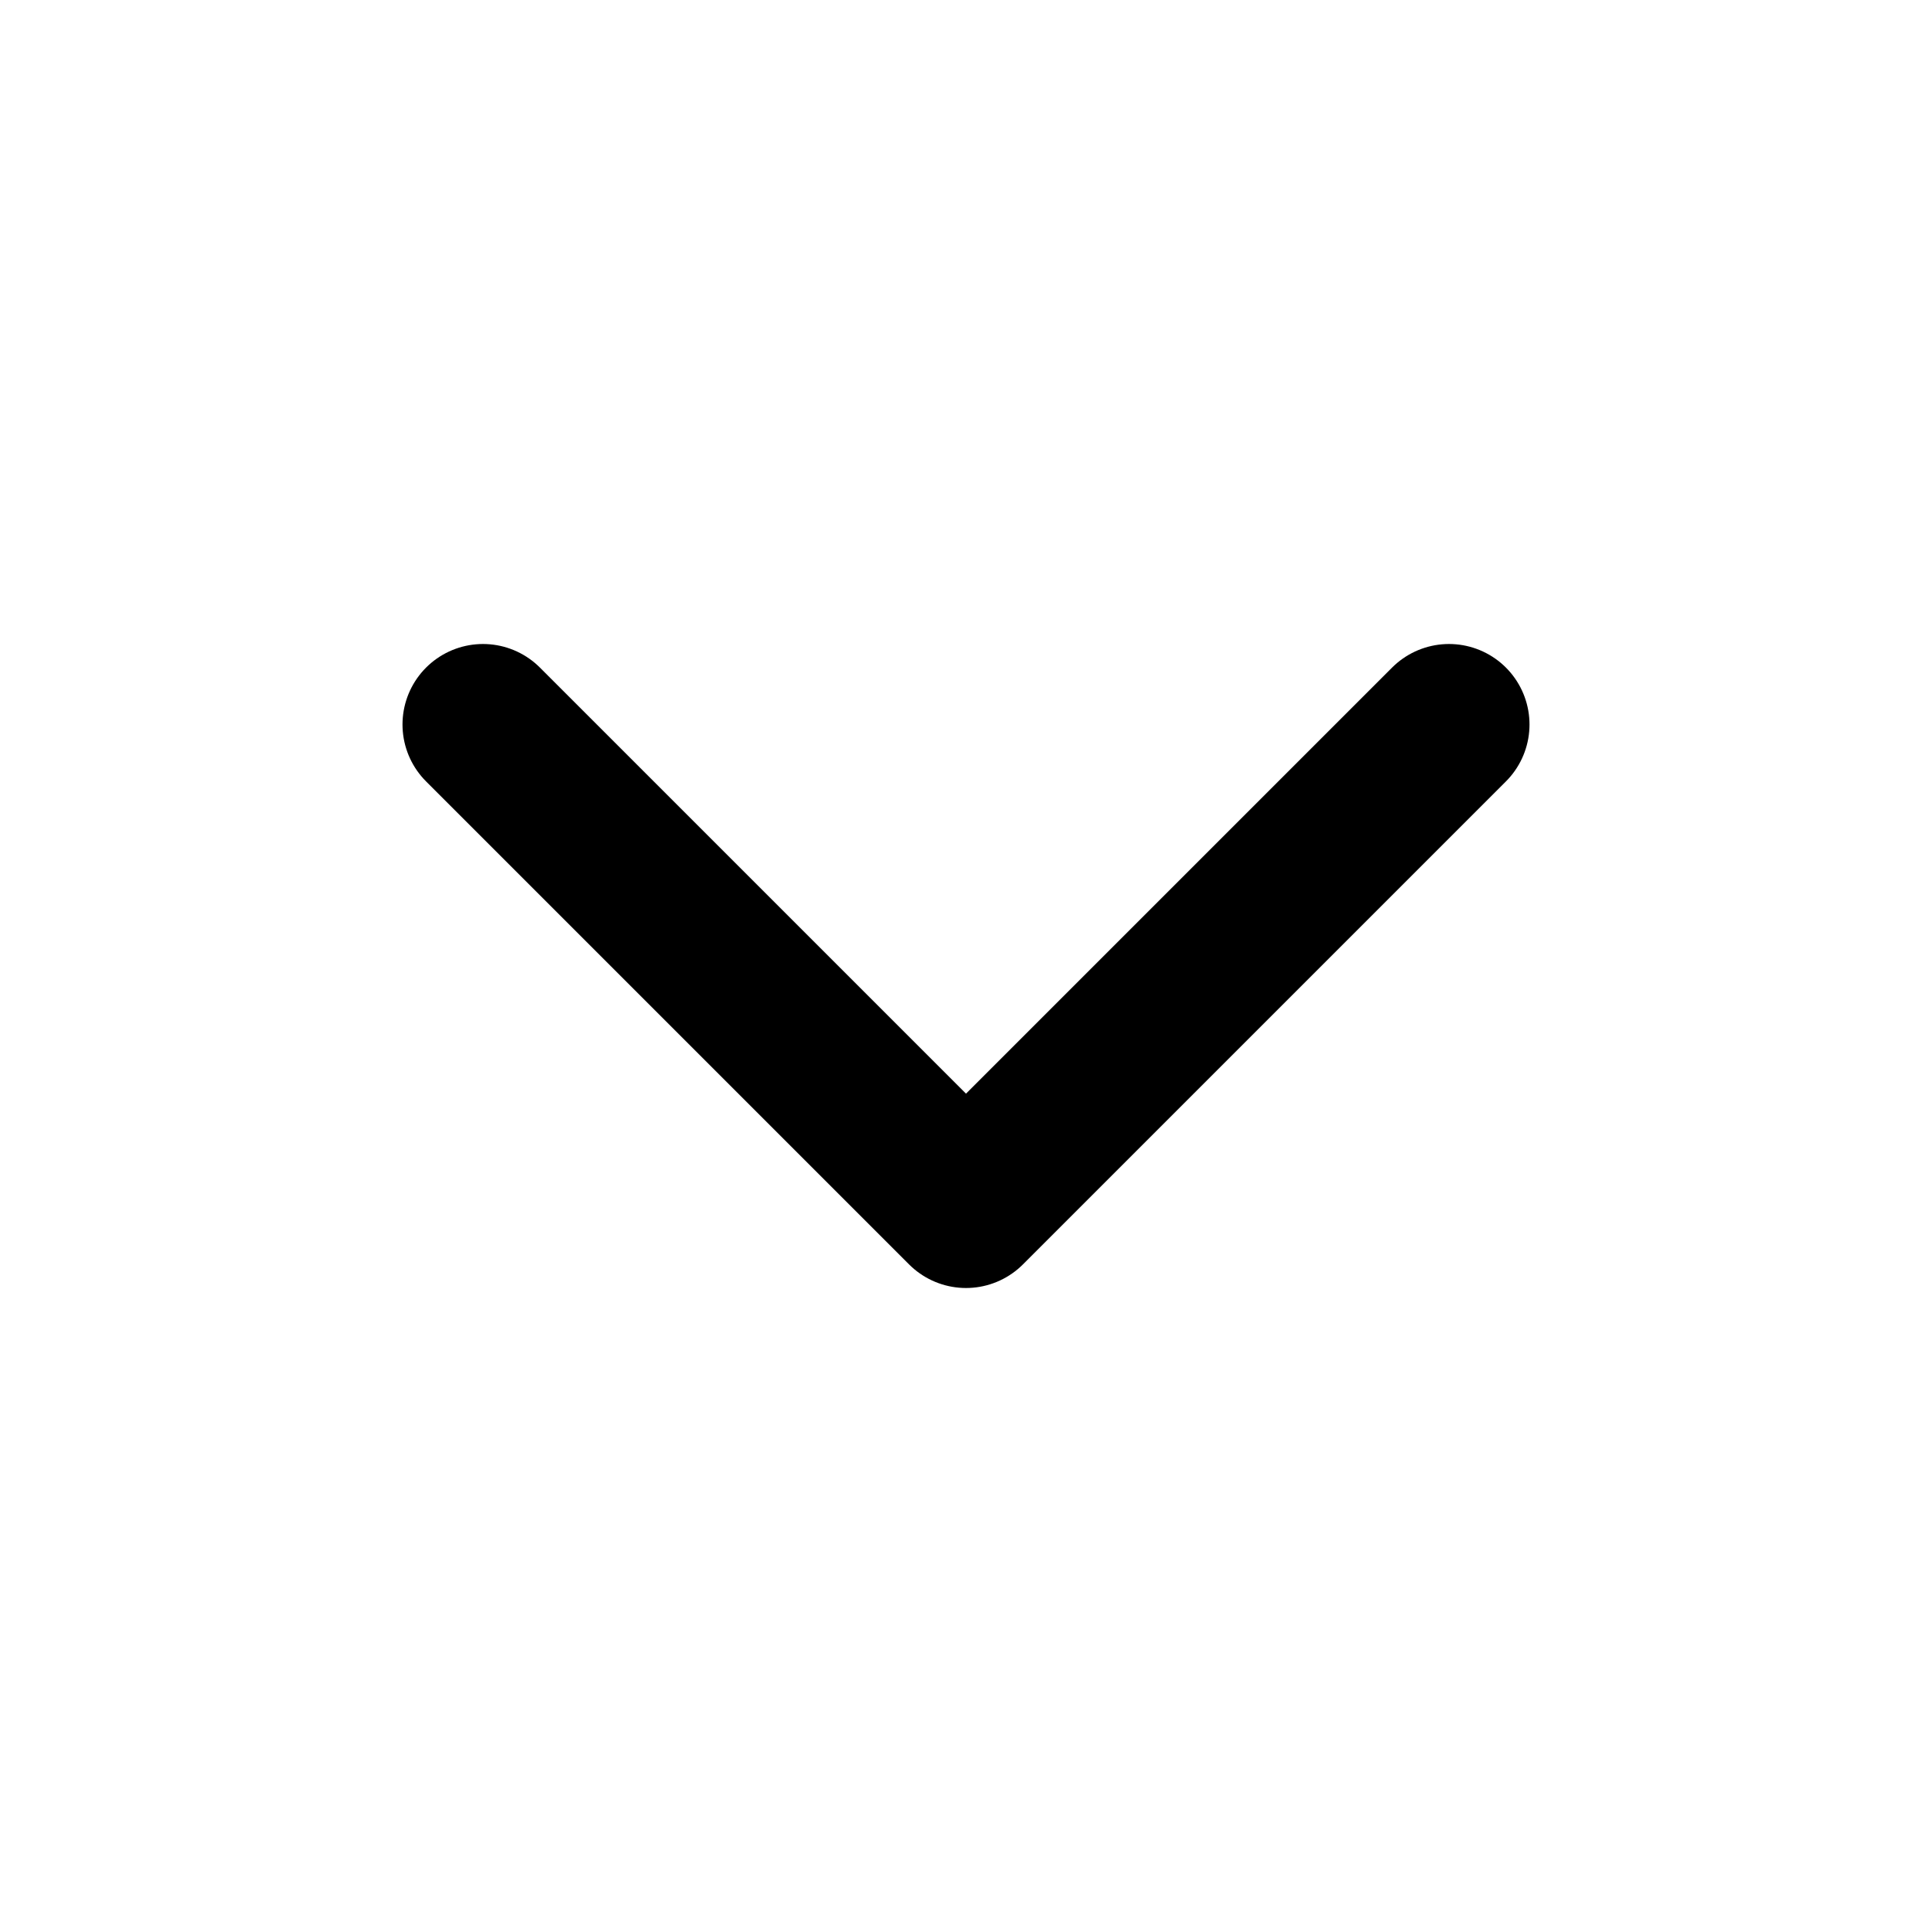
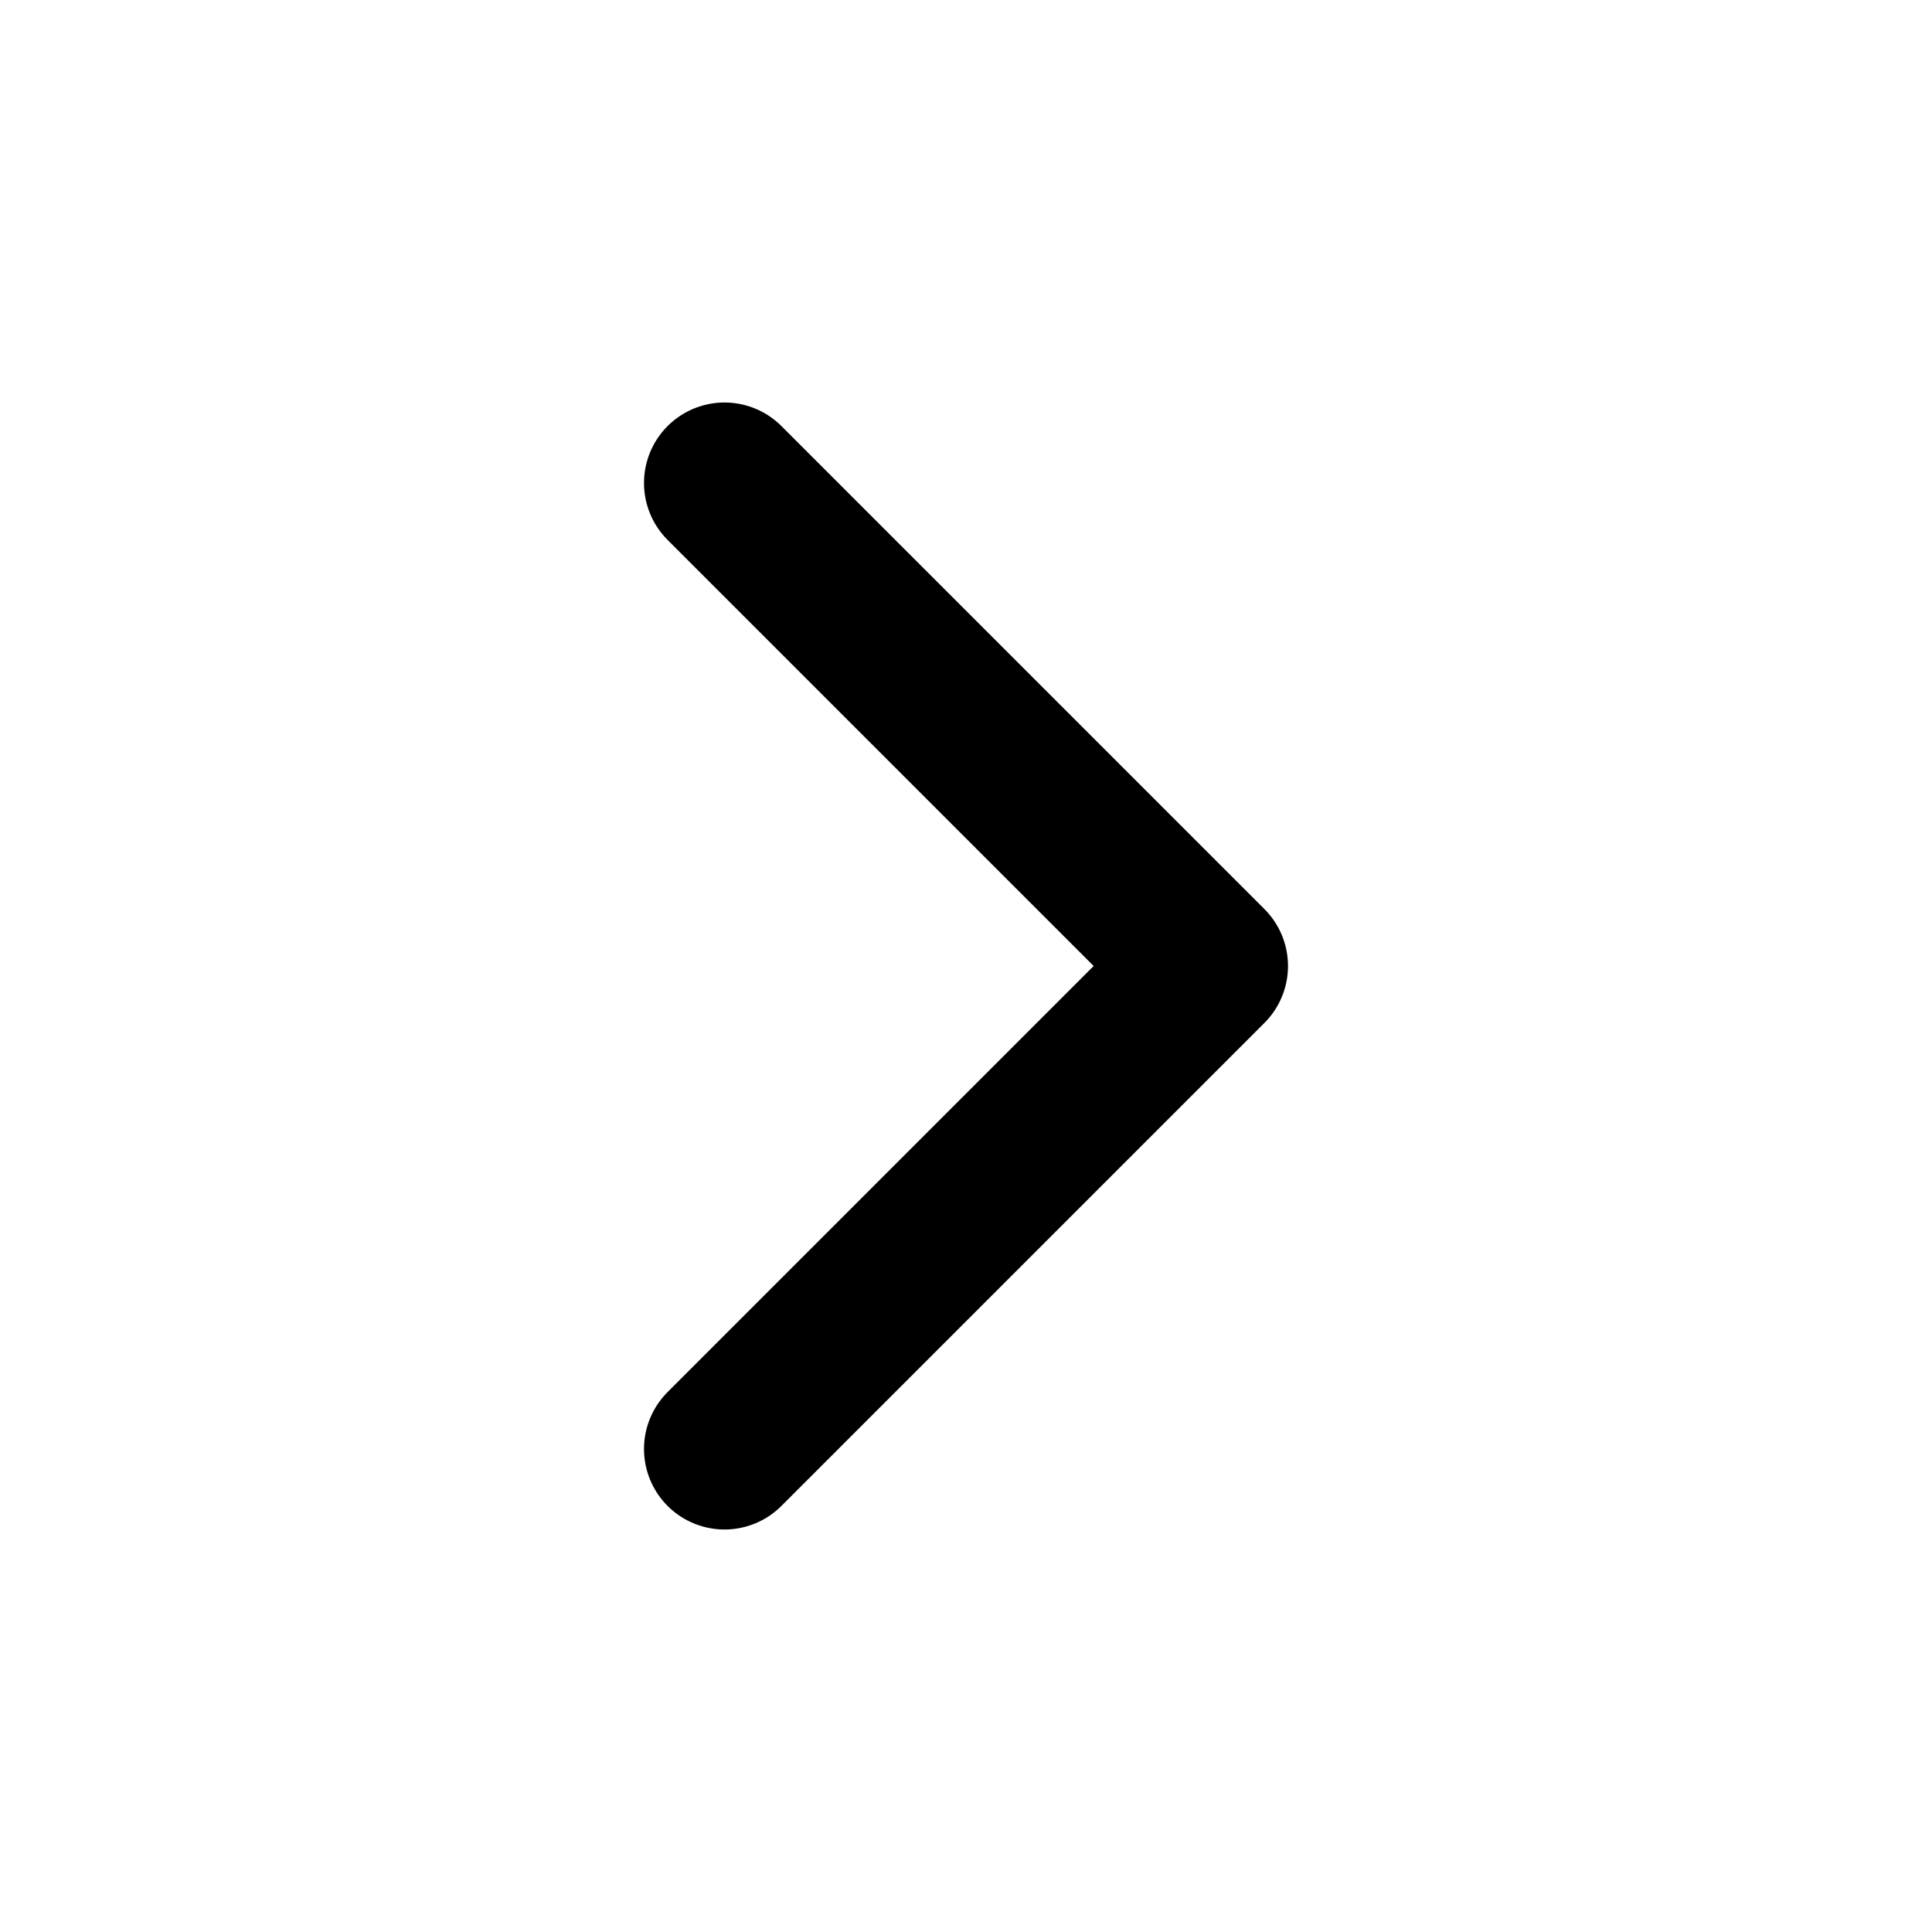
<svg xmlns="http://www.w3.org/2000/svg" viewBox="0 0 24 24" fill="none" stroke="currentColor" stroke-width="2" stroke-linecap="round" stroke-linejoin="round">
-   <polyline points="6 9 12 15 18 9" />
+   <polyline points="9 6 15 12 9 18" />
</svg>
